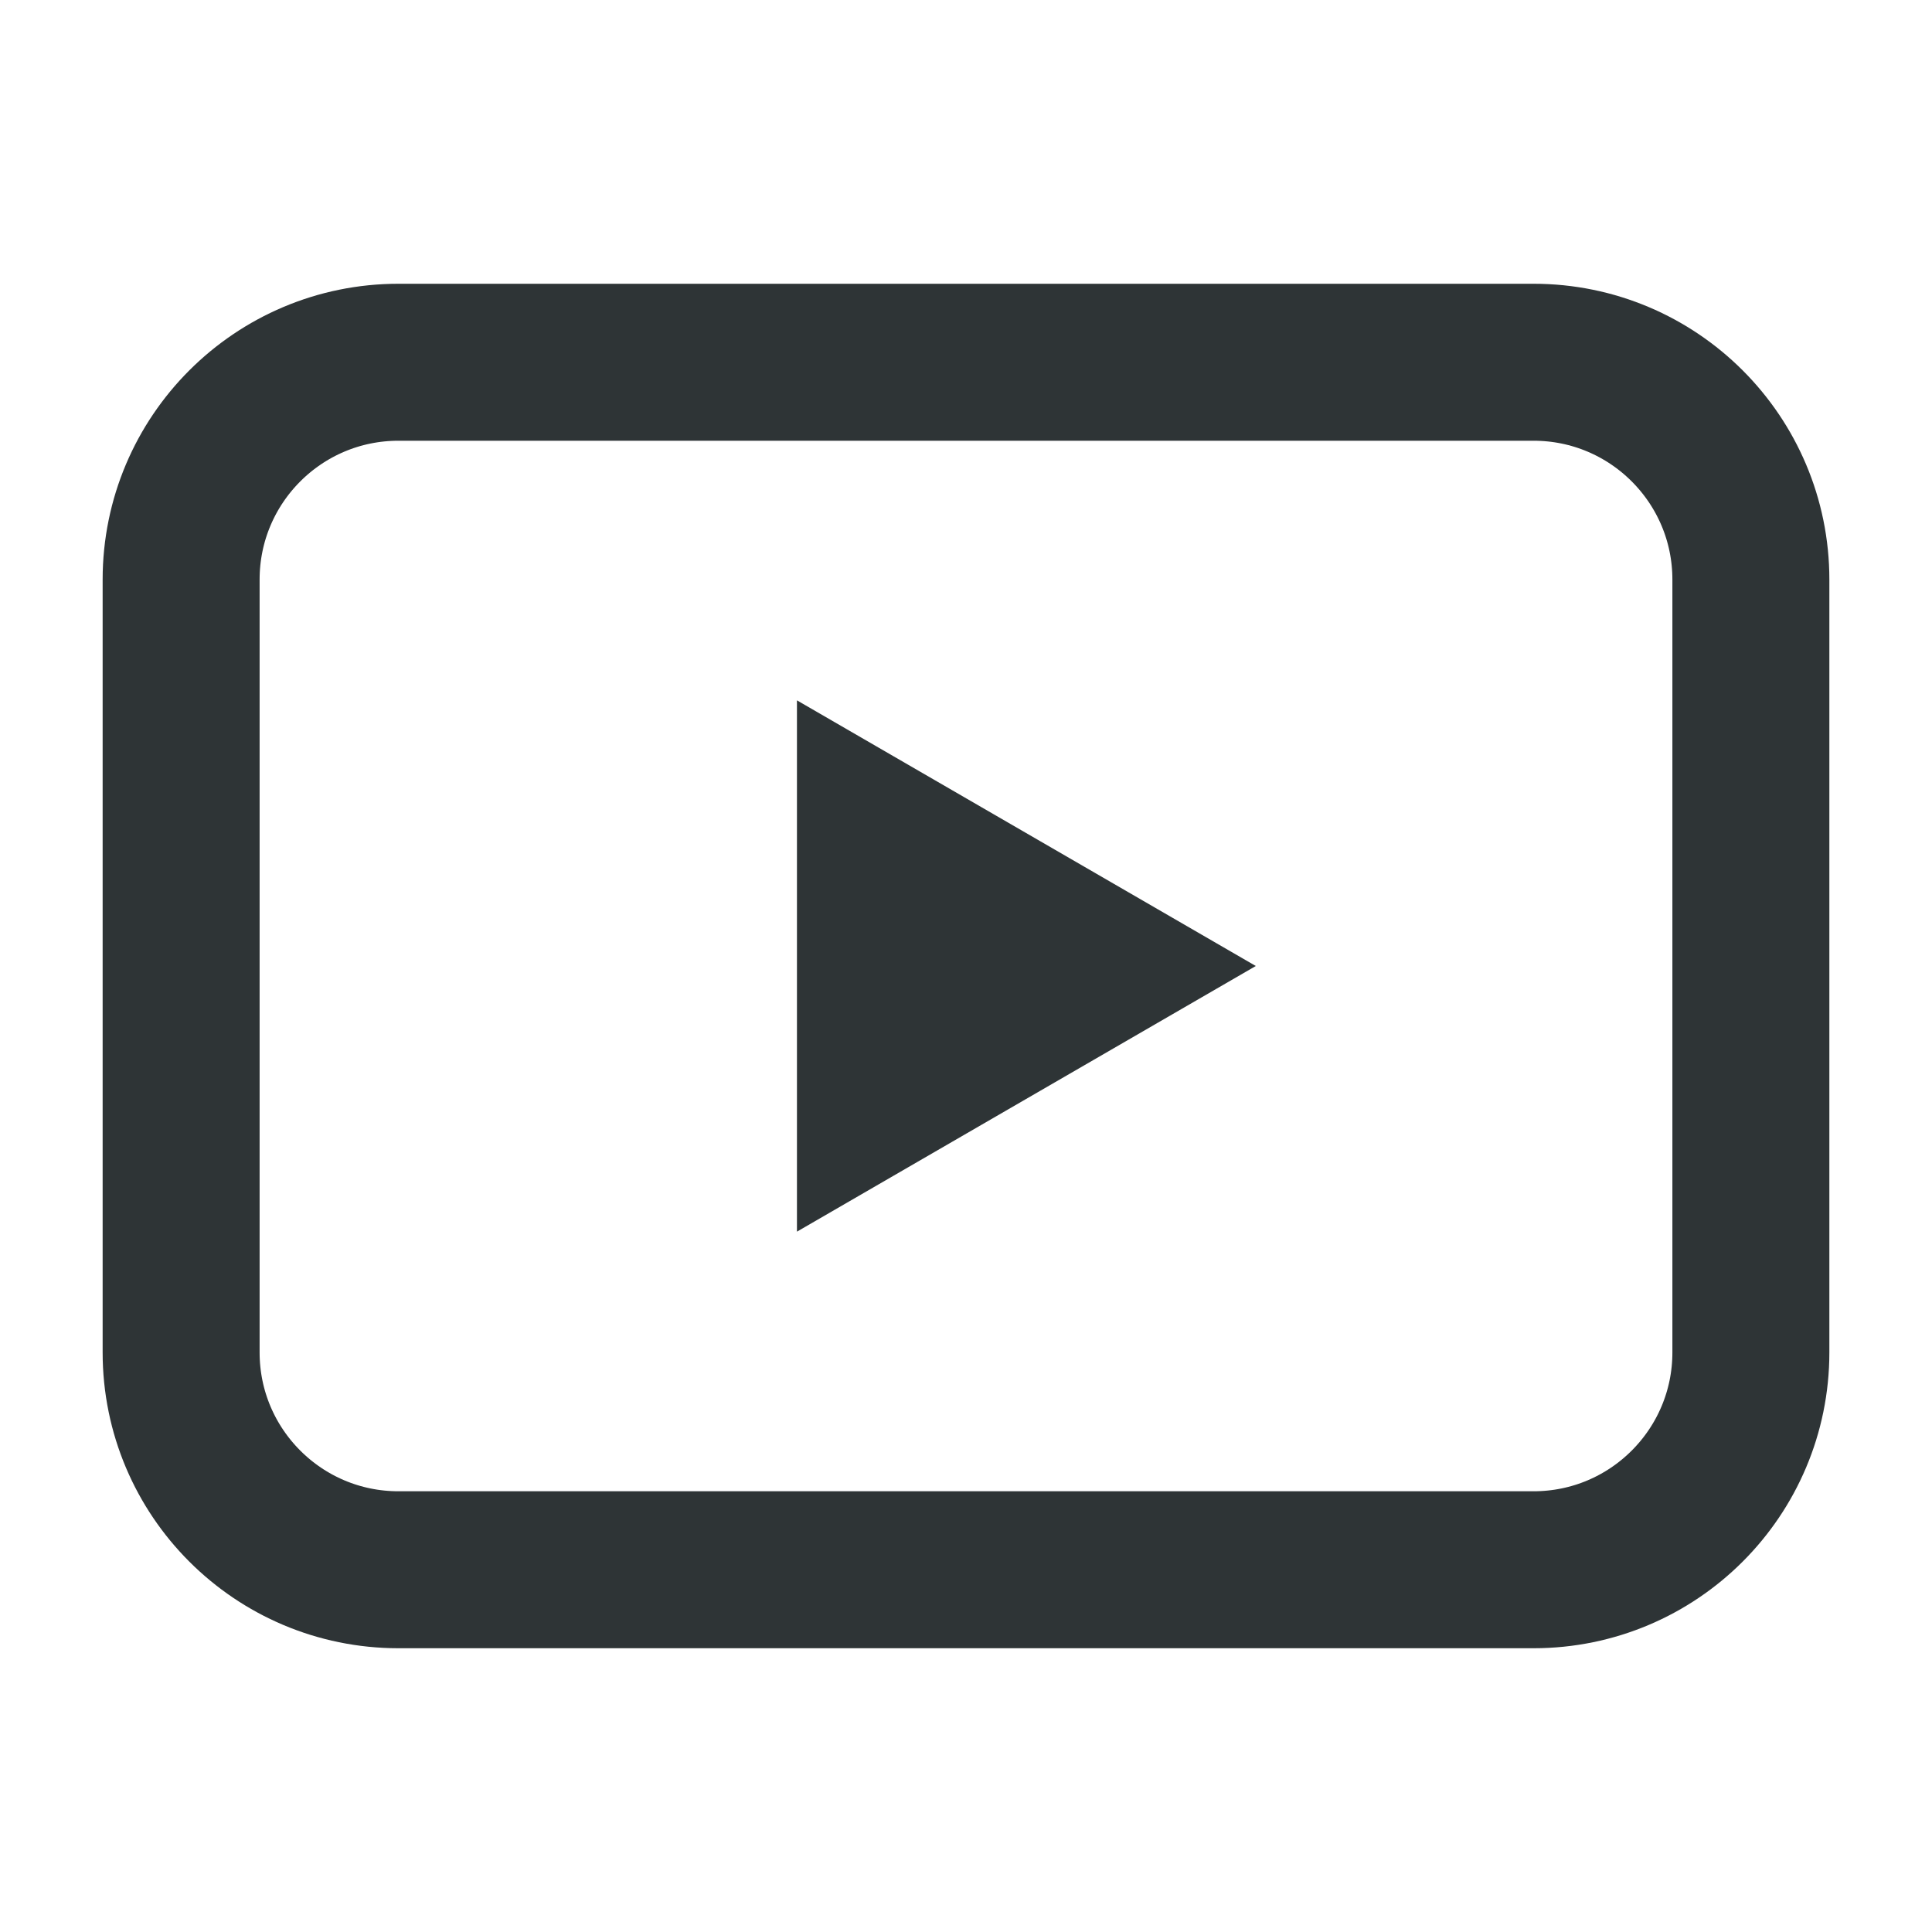
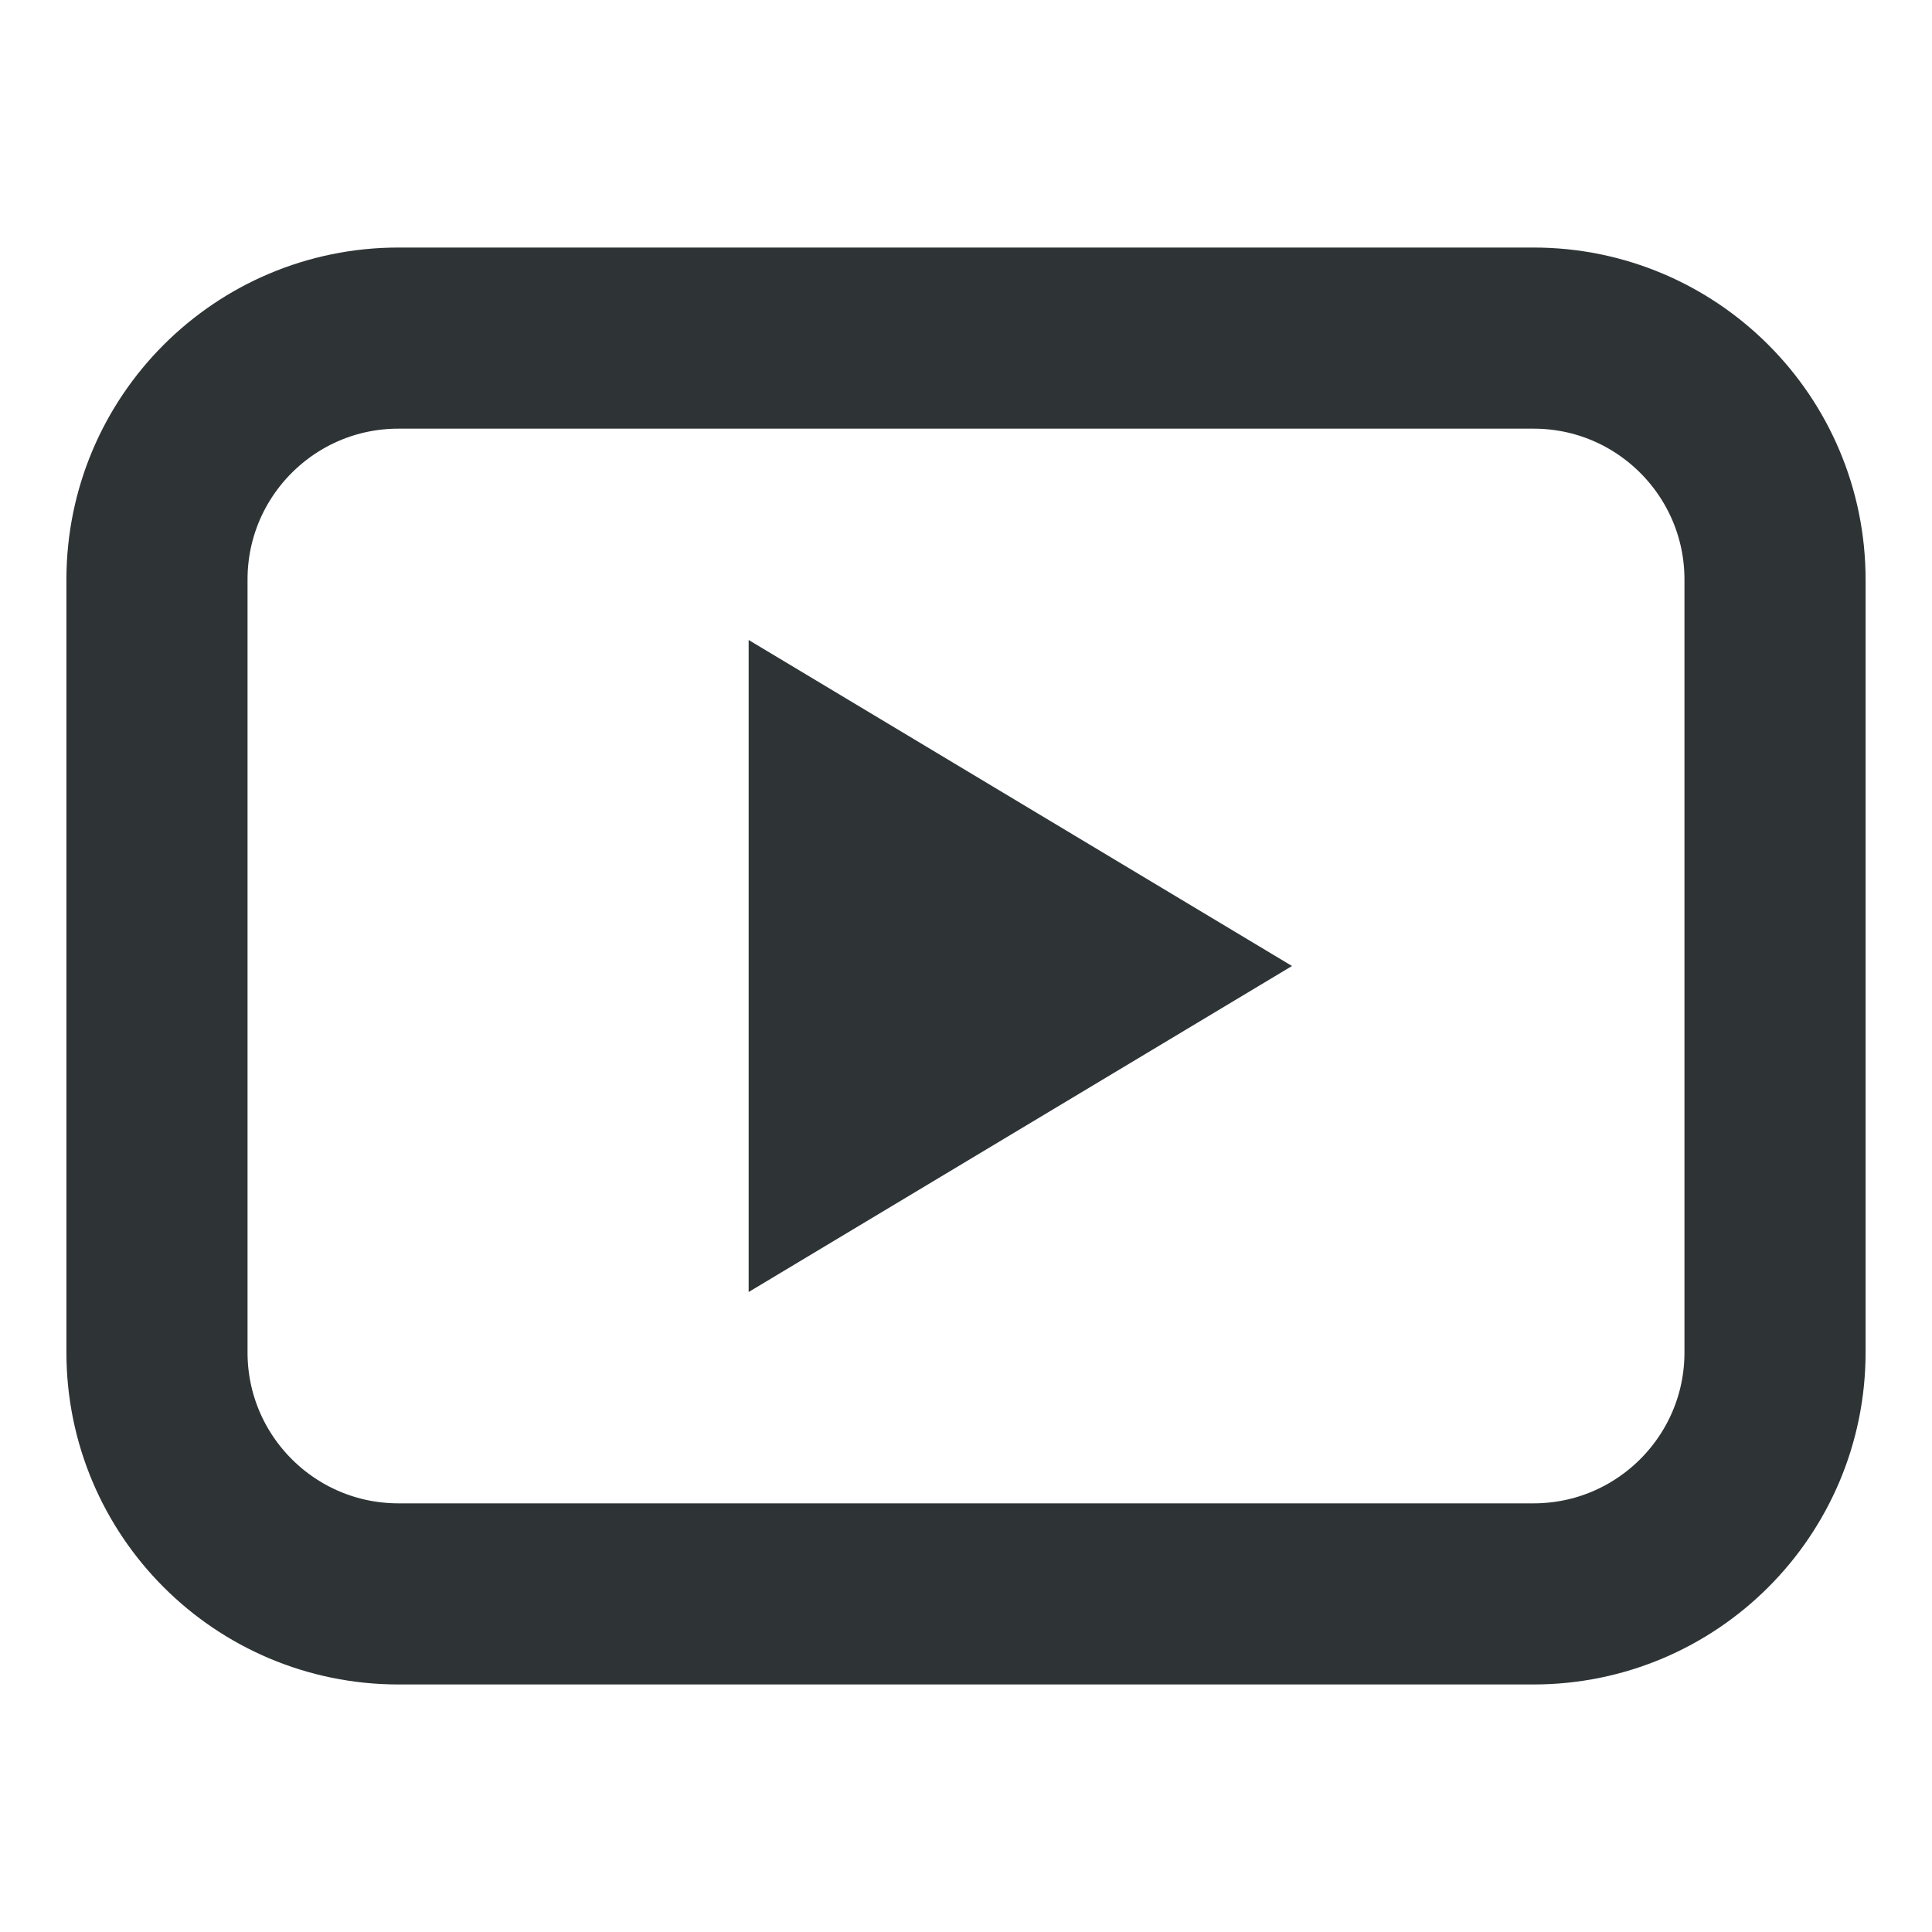
<svg xmlns="http://www.w3.org/2000/svg" width="16" height="16" viewBox="0 0 16 16">
-   <rect x="1.5" y="3" width="13" height="10" rx="1.8" fill="none" stroke="#2e3436" stroke-width="1.3" />
-   <path d="M 6.6 5.8 L 6.6 10.2 L 10.4 8 Z" fill="#2e3436" />
+   <rect x="1.3" y="2.8" width="13.4" height="10.4" rx="2" fill="none" stroke="#2e3436" stroke-width="1.5" />
+   <path d="M 6.2 5.3 L 6.2 10.7 L 10.7 8 Z" fill="#2e3436" />
</svg>
